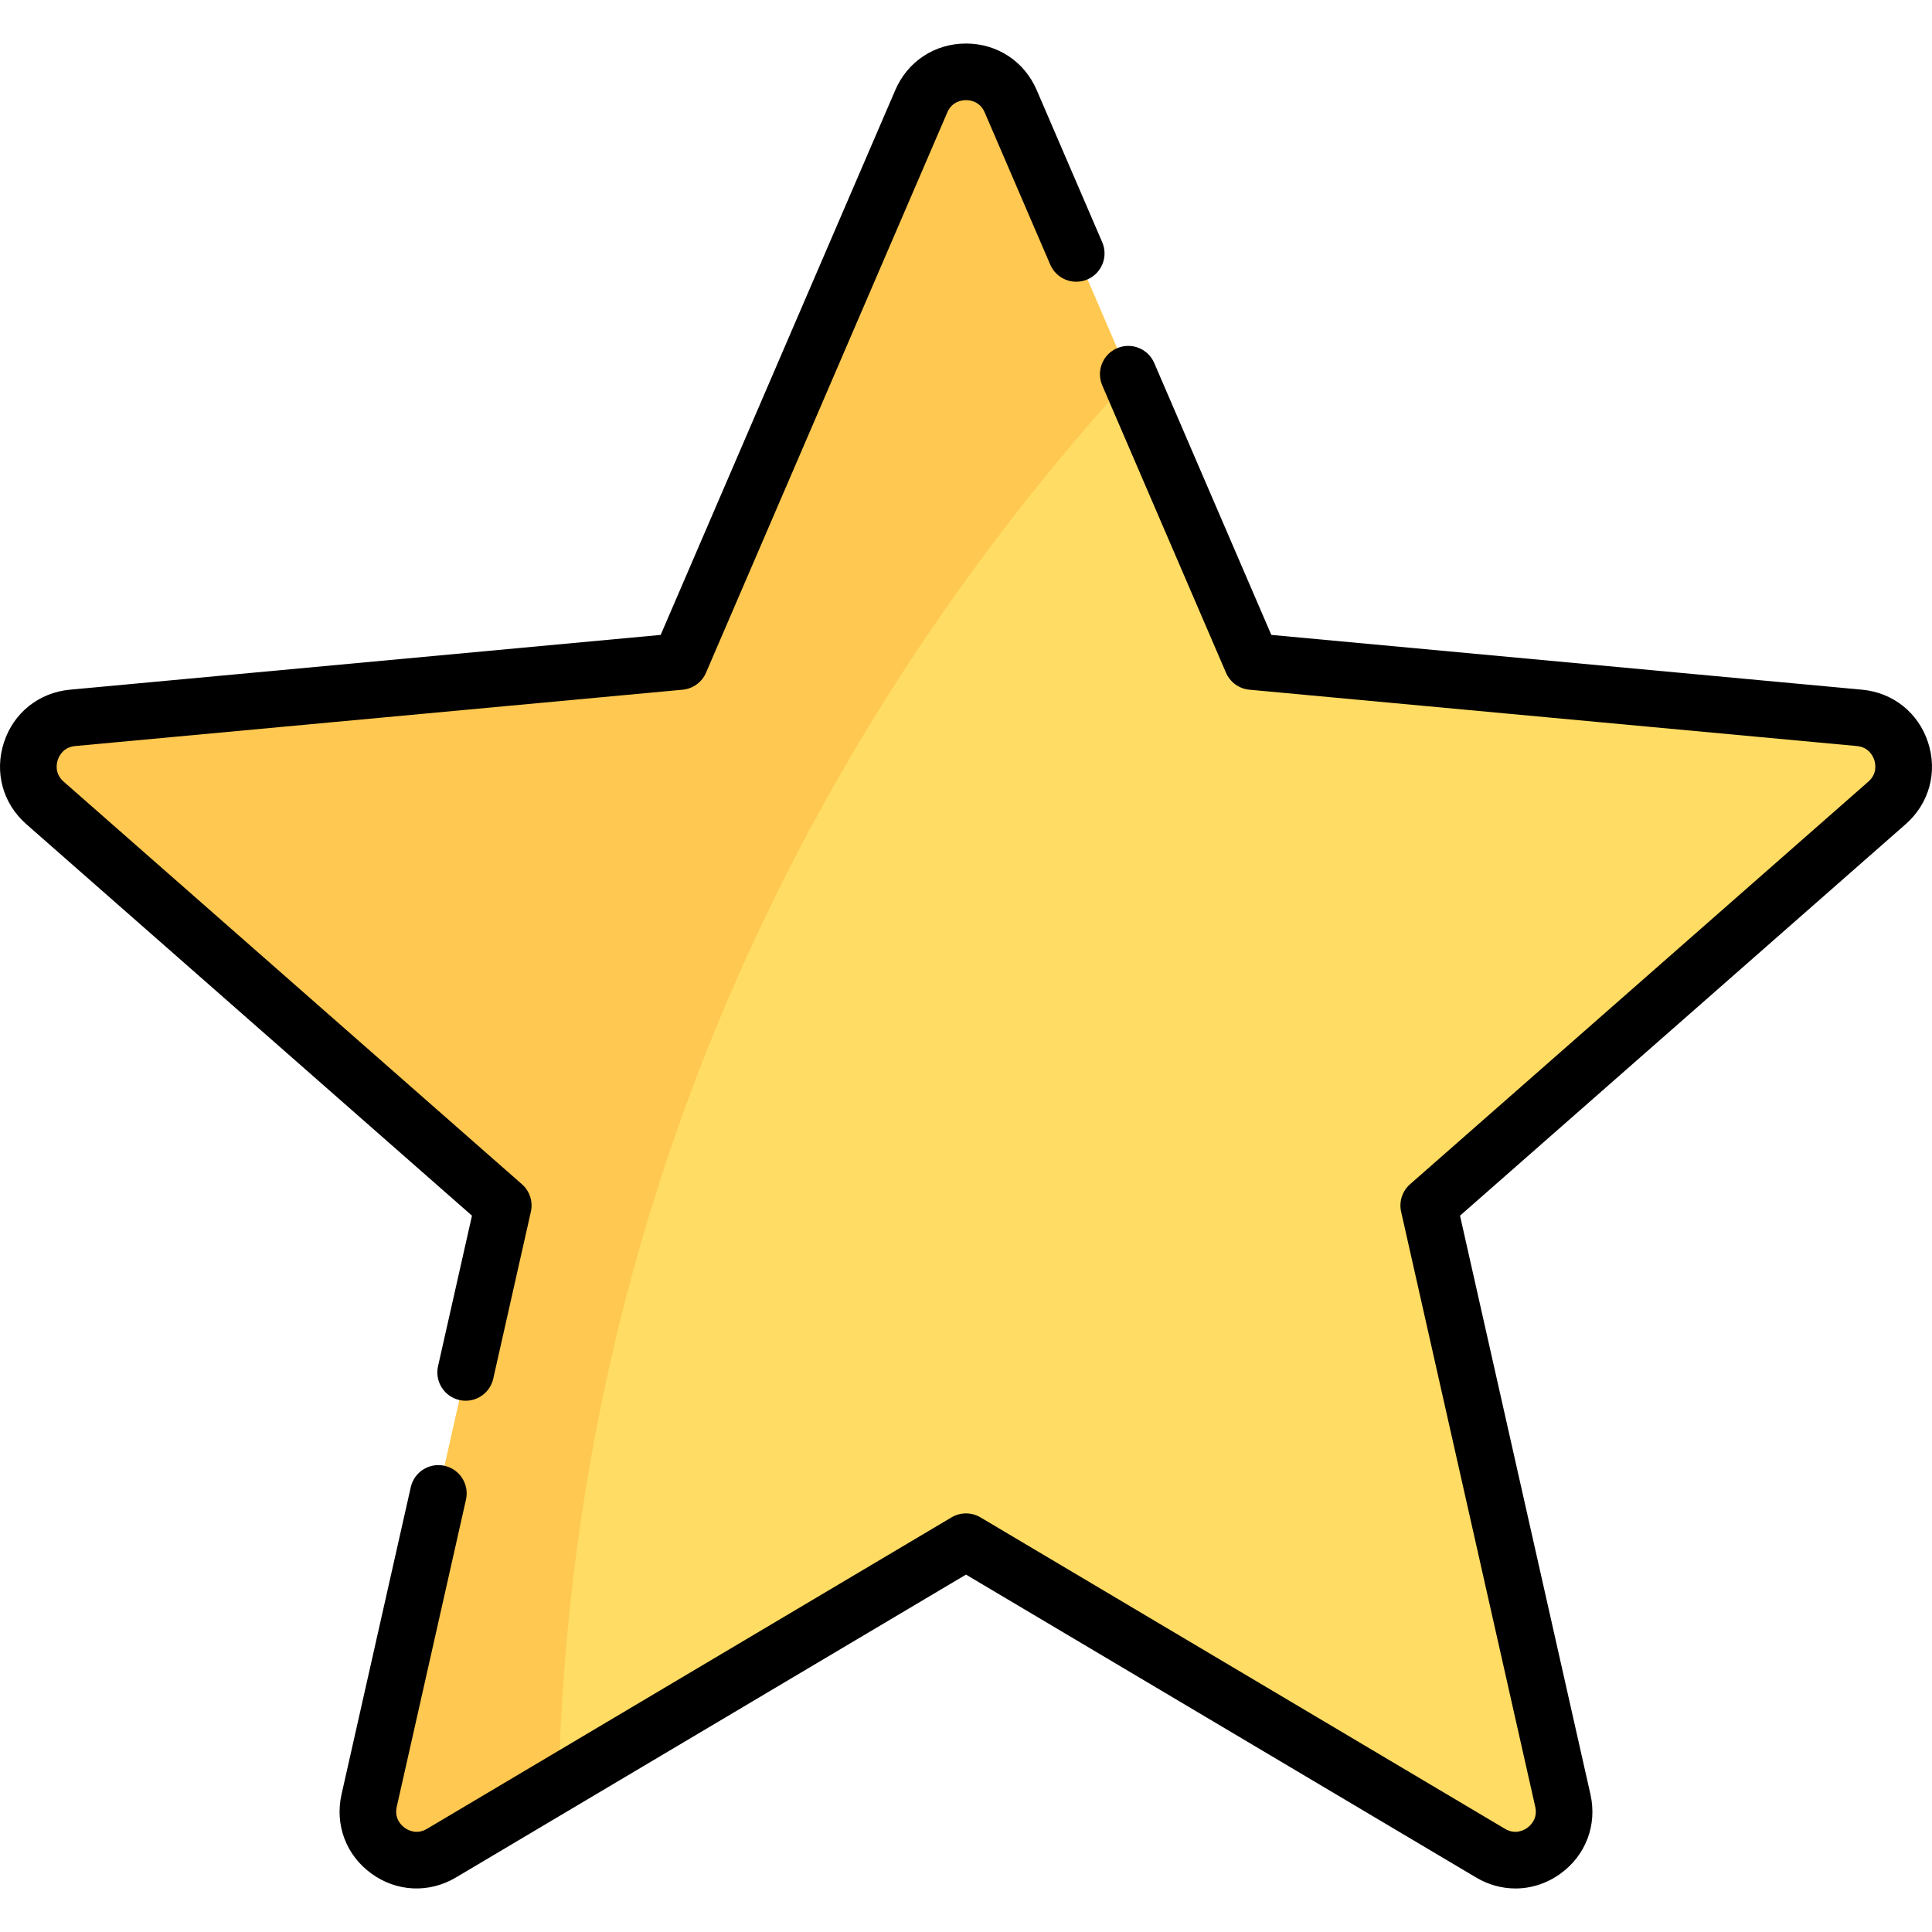
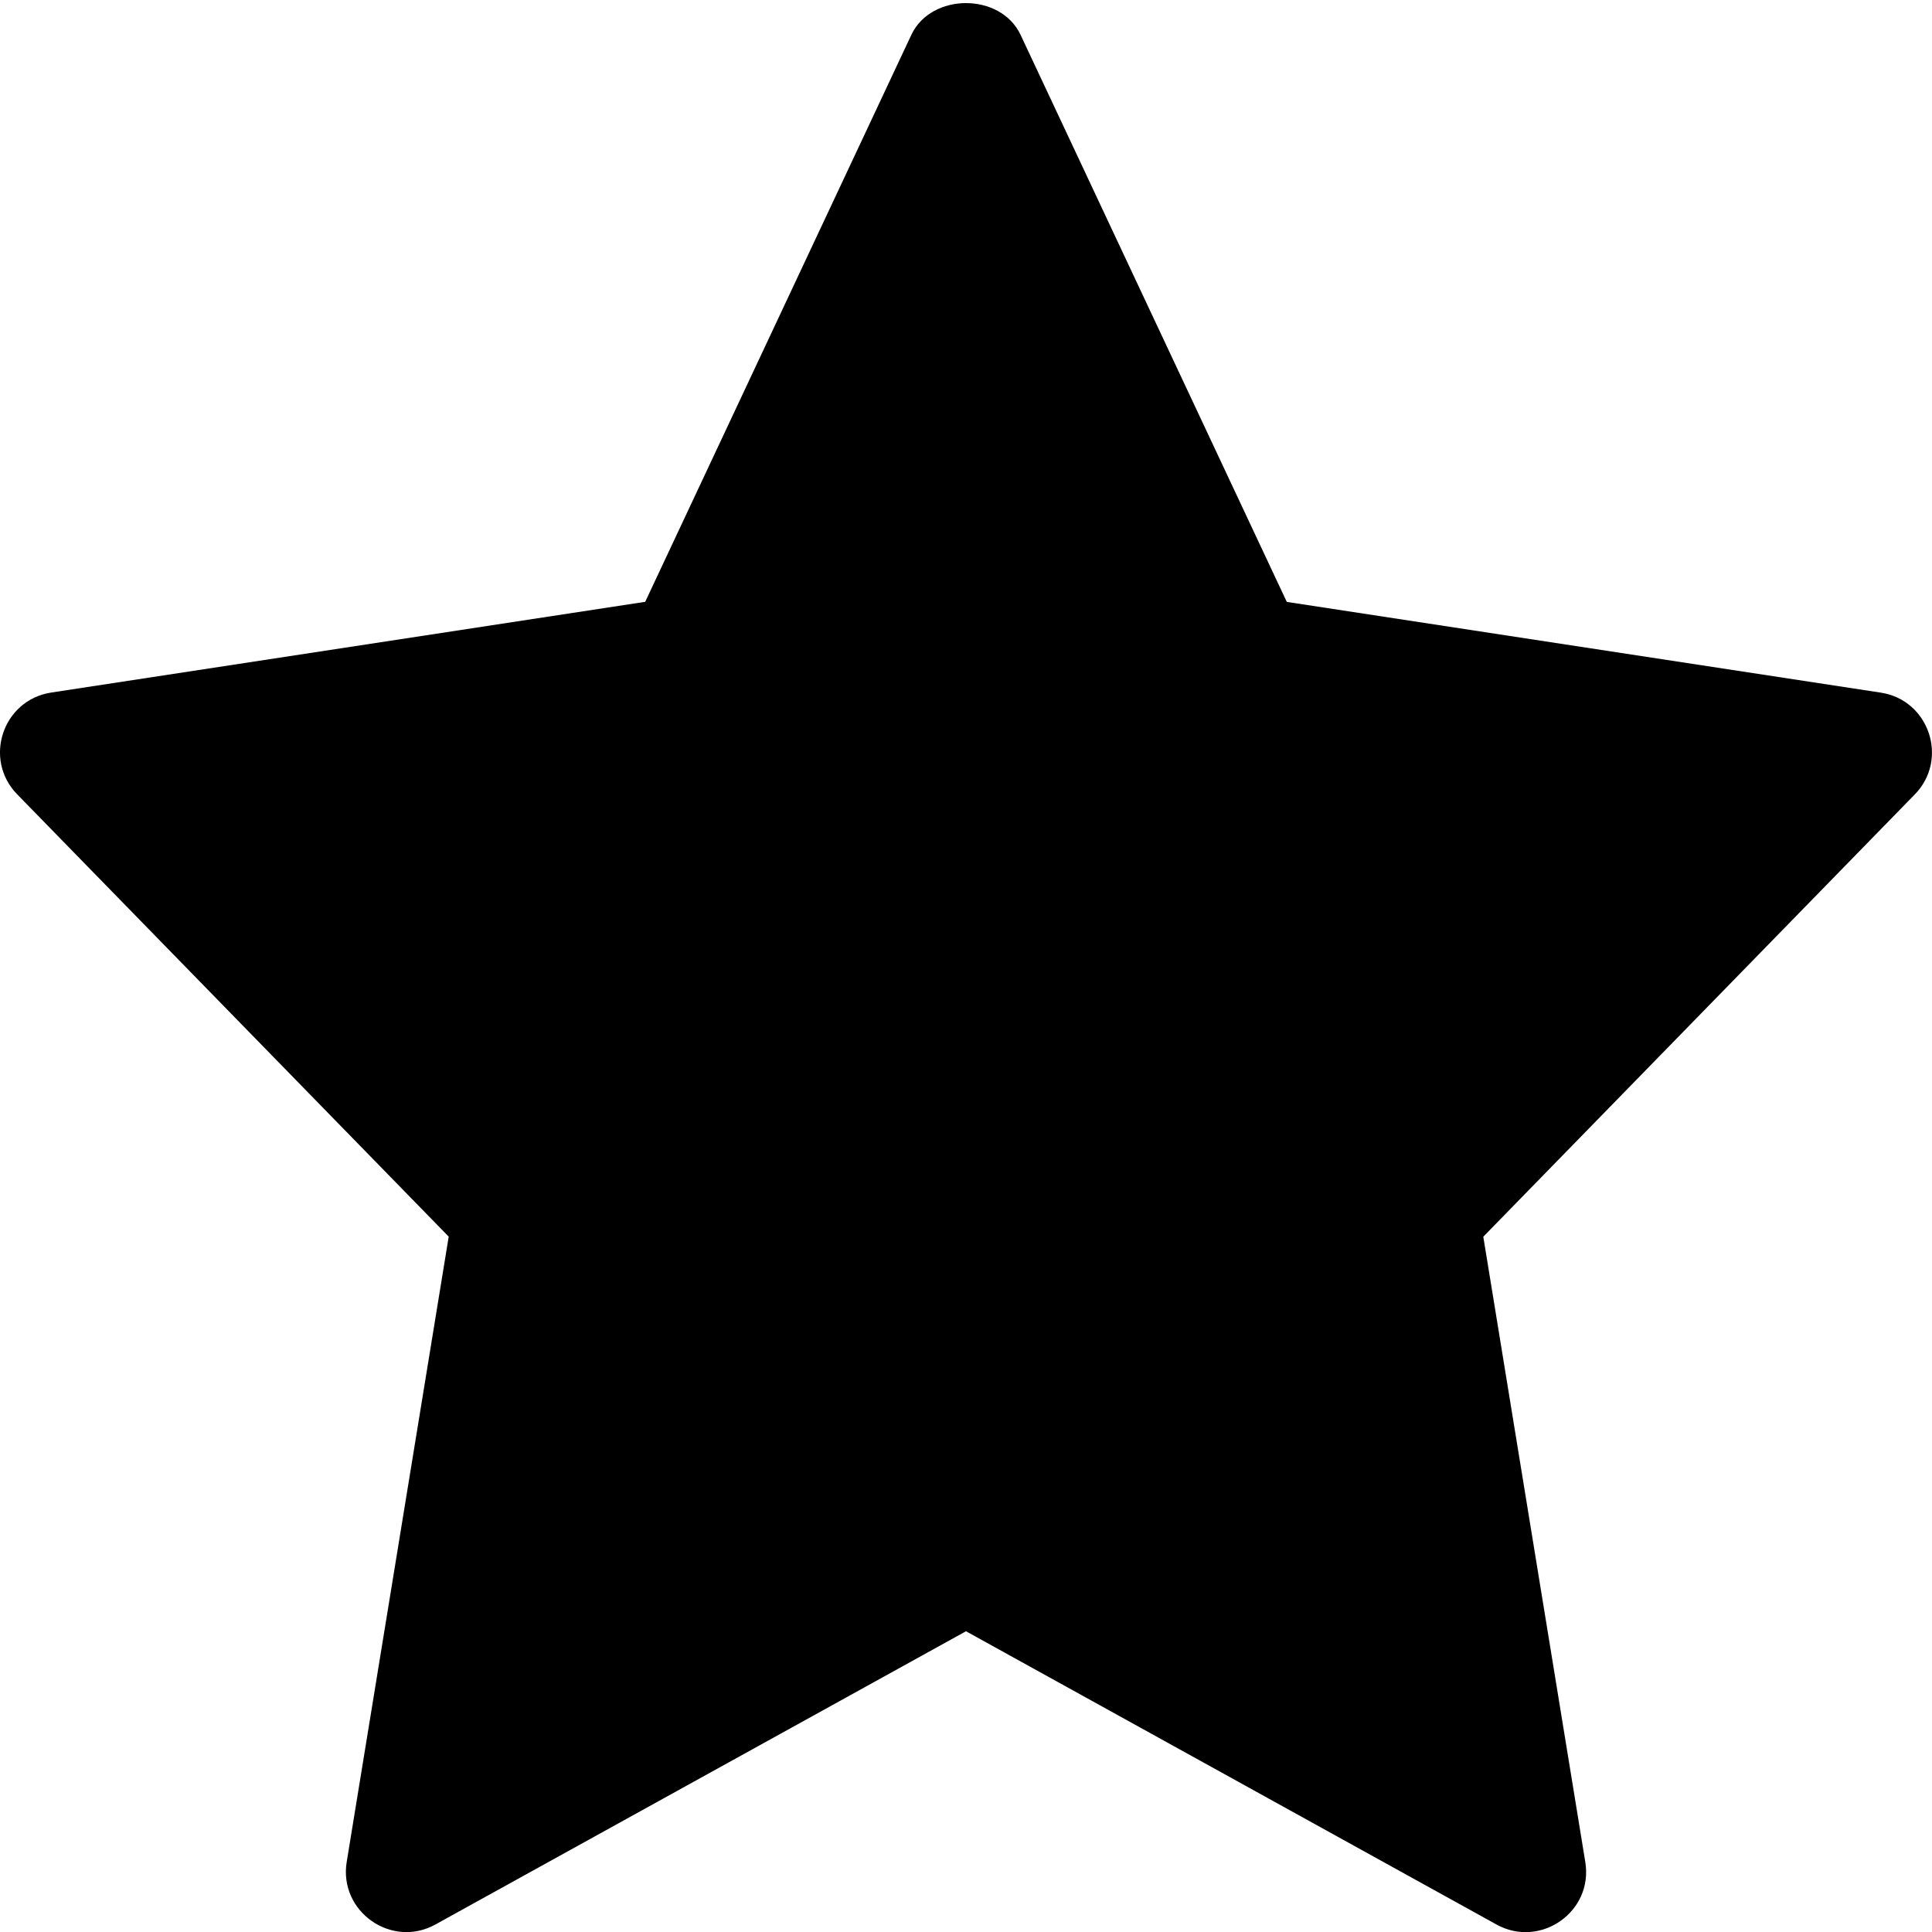
- <svg xmlns="http://www.w3.org/2000/svg" version="1.1" id="Capa_1" x="0px" y="0px" viewBox="0 0 512 512" style="enable-background:new 0 0 512 512;" xml:space="preserve">
-   <path style="fill:#FFDC64;" d="M492.757,190.241l-160.969-14.929L267.847,26.833c-4.477-10.396-19.218-10.396-23.694,0  l-63.941,148.478L19.243,190.24c-11.271,1.045-15.826,15.064-7.322,22.534l121.452,106.694L97.828,477.174  c-2.489,11.042,9.436,19.707,19.169,13.927l139.001-82.537l139.002,82.537c9.732,5.78,21.659-2.885,19.17-13.927l-35.544-157.705  l121.452-106.694C508.583,205.305,504.029,191.286,492.757,190.241z" />
-   <path style="fill:#FFC850;" d="M267.847,26.833c-4.477-10.396-19.218-10.396-23.694,0l-63.941,148.478L19.243,190.24  c-11.271,1.045-15.826,15.064-7.322,22.534l121.452,106.694L97.828,477.174c-2.489,11.042,9.436,19.707,19.169,13.927l31.024-18.422  c4.294-176.754,86.42-301.225,151.441-372.431L267.847,26.833z" />
-   <path d="M510.967,196.781c-2.56-7.875-9.271-13.243-17.518-14.008l-156.535-14.518l-31.029-72.054  c-1.639-3.804-6.049-5.562-9.854-3.922c-3.804,1.638-5.56,6.05-3.922,9.853l32.791,76.144c1.086,2.521,3.463,4.248,6.196,4.501  l160.969,14.929c3.194,0.296,4.307,2.692,4.638,3.708c0.33,1.016,0.838,3.608-1.572,5.725L373.678,313.835  c-2.063,1.812-2.97,4.605-2.366,7.283l35.545,157.703c0.705,3.13-1.229,4.929-2.095,5.557c-0.864,0.628-3.17,1.915-5.931,0.274  l-139.003-82.537c-2.359-1.4-5.299-1.4-7.657,0l-139.003,82.537c-2.76,1.642-5.066,0.354-5.931-0.274  c-0.865-0.628-2.8-2.427-2.095-5.556l18.348-81.406c0.911-4.041-1.627-8.055-5.667-8.965c-4.047-0.91-8.054,1.627-8.965,5.667  l-18.348,81.407c-1.82,8.078,1.211,16.12,7.91,20.988c6.699,4.866,15.285,5.265,22.403,1.037l135.174-80.264l135.174,80.264  c3.28,1.947,6.87,2.913,10.443,2.913c4.185,0,8.347-1.325,11.96-3.95c6.7-4.868,9.73-12.909,7.91-20.989l-34.565-153.36  L505.029,218.41C511.251,212.944,513.525,204.657,510.967,196.781z" />
-   <path d="M116.085,362.057c-0.911,4.041,1.627,8.055,5.667,8.965c0.556,0.125,1.11,0.186,1.656,0.186c3.43,0,6.524-2.367,7.309-5.853  l9.97-44.237c0.604-2.679-0.304-5.473-2.366-7.283L16.87,207.141c-2.41-2.117-1.902-4.709-1.571-5.725  c0.33-1.016,1.442-3.412,4.637-3.708l160.968-14.929c2.733-0.253,5.11-1.98,6.196-4.501L251.04,29.801  c1.269-2.946,3.891-3.265,4.959-3.265c1.069,0,3.691,0.318,4.96,3.264l17.367,40.327c1.64,3.804,6.05,5.561,9.854,3.922  c3.804-1.638,5.56-6.05,3.922-9.853l-17.367-40.328c-3.276-7.605-10.454-12.33-18.736-12.33c-8.28,0-15.459,4.725-18.735,12.331  l-62.18,144.388L18.551,182.773c-8.245,0.765-14.958,6.132-17.518,14.008c-2.559,7.875-0.284,16.163,5.938,21.629l118.106,103.755  L116.085,362.057z" />
+ <svg xmlns="http://www.w3.org/2000/svg" id="Bold" enable-background="new 0 0 24 24" height="512px" viewBox="0 0 24 24" width="512px" class="hovered-paths">
  <g>
- </g>
-   <g>
- </g>
-   <g>
- </g>
-   <g>
- </g>
-   <g>
- </g>
-   <g>
- </g>
-   <g>
- </g>
-   <g>
- </g>
-   <g>
- </g>
-   <g>
- </g>
-   <g>
- </g>
-   <g>
- </g>
-   <g>
- </g>
-   <g>
- </g>
-   <g>
- </g>
+     <path d="m5.574 15.362-1.267 7.767c-.101.617.558 1.08 1.103.777l6.59-3.642 6.59 3.643c.54.3 1.205-.154 1.103-.777l-1.267-7.767 5.36-5.494c.425-.435.181-1.173-.423-1.265l-7.378-1.127-3.307-7.044c-.247-.526-1.11-.526-1.357 0l-3.306 7.043-7.378 1.127c-.606.093-.848.83-.423 1.265z" data-original="#000000" class="hovered-path active-path" data-old_color="#000000" fill="#000000" />
+   </g>
</svg>
